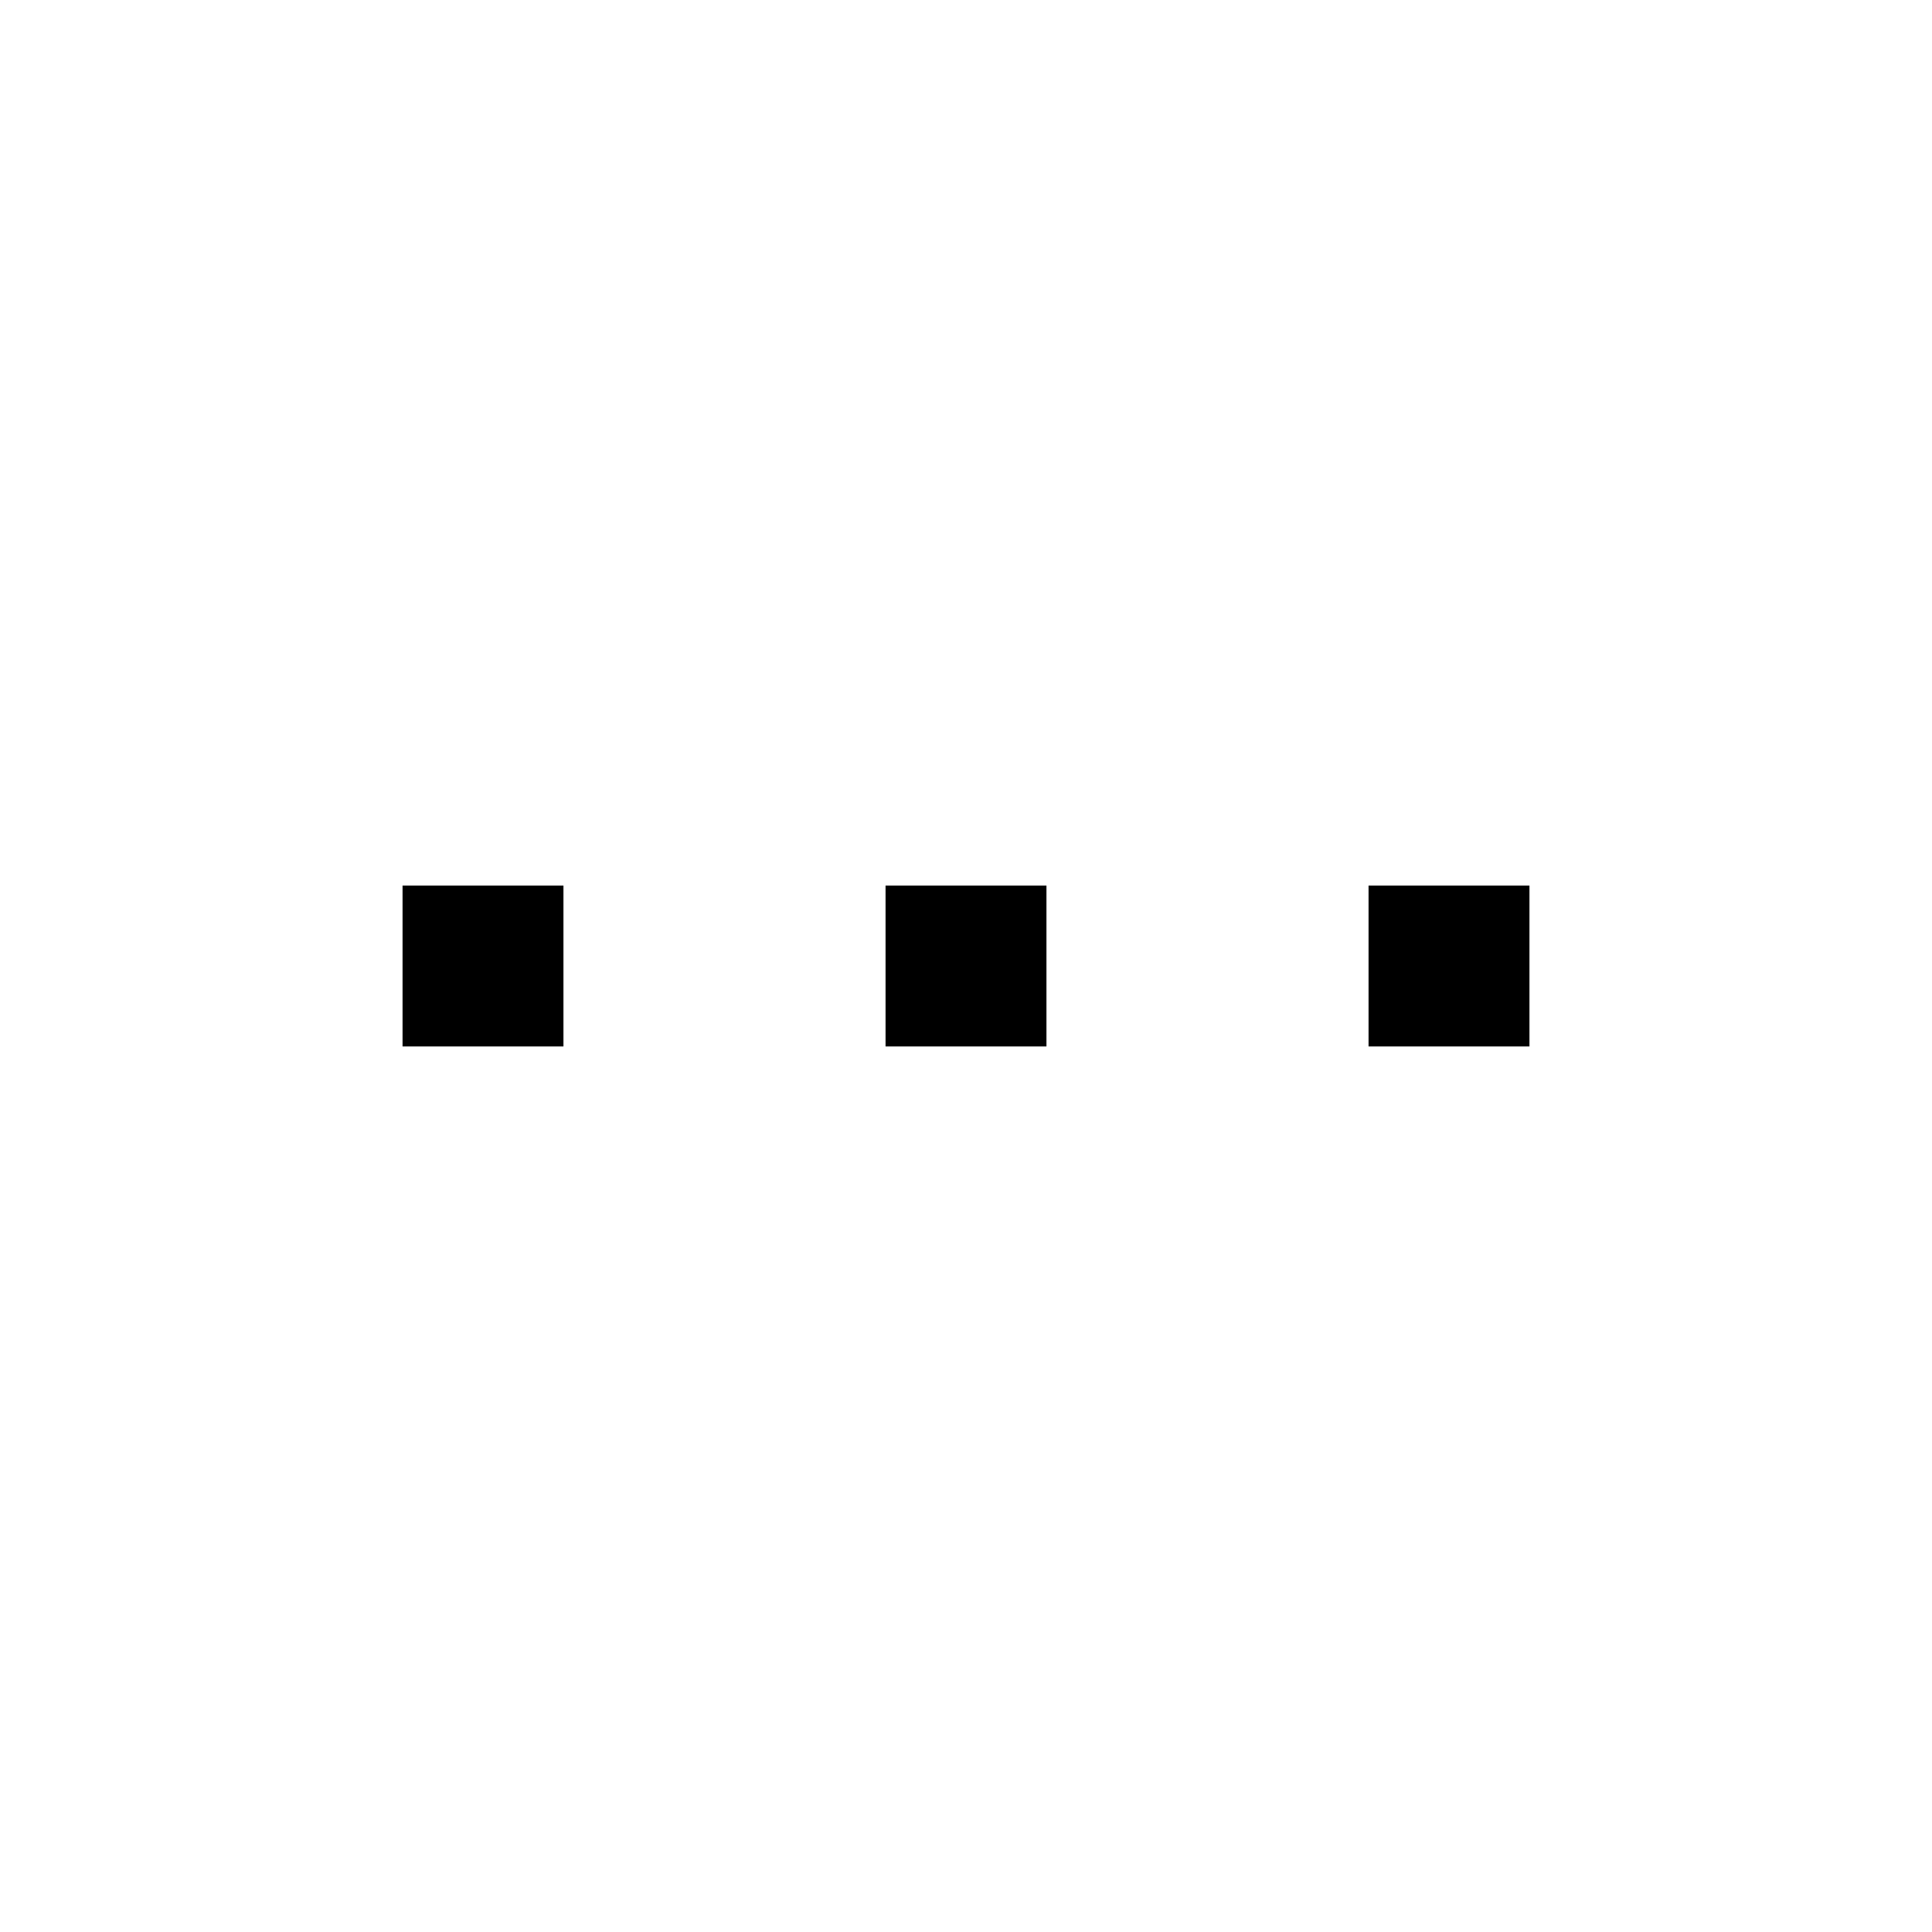
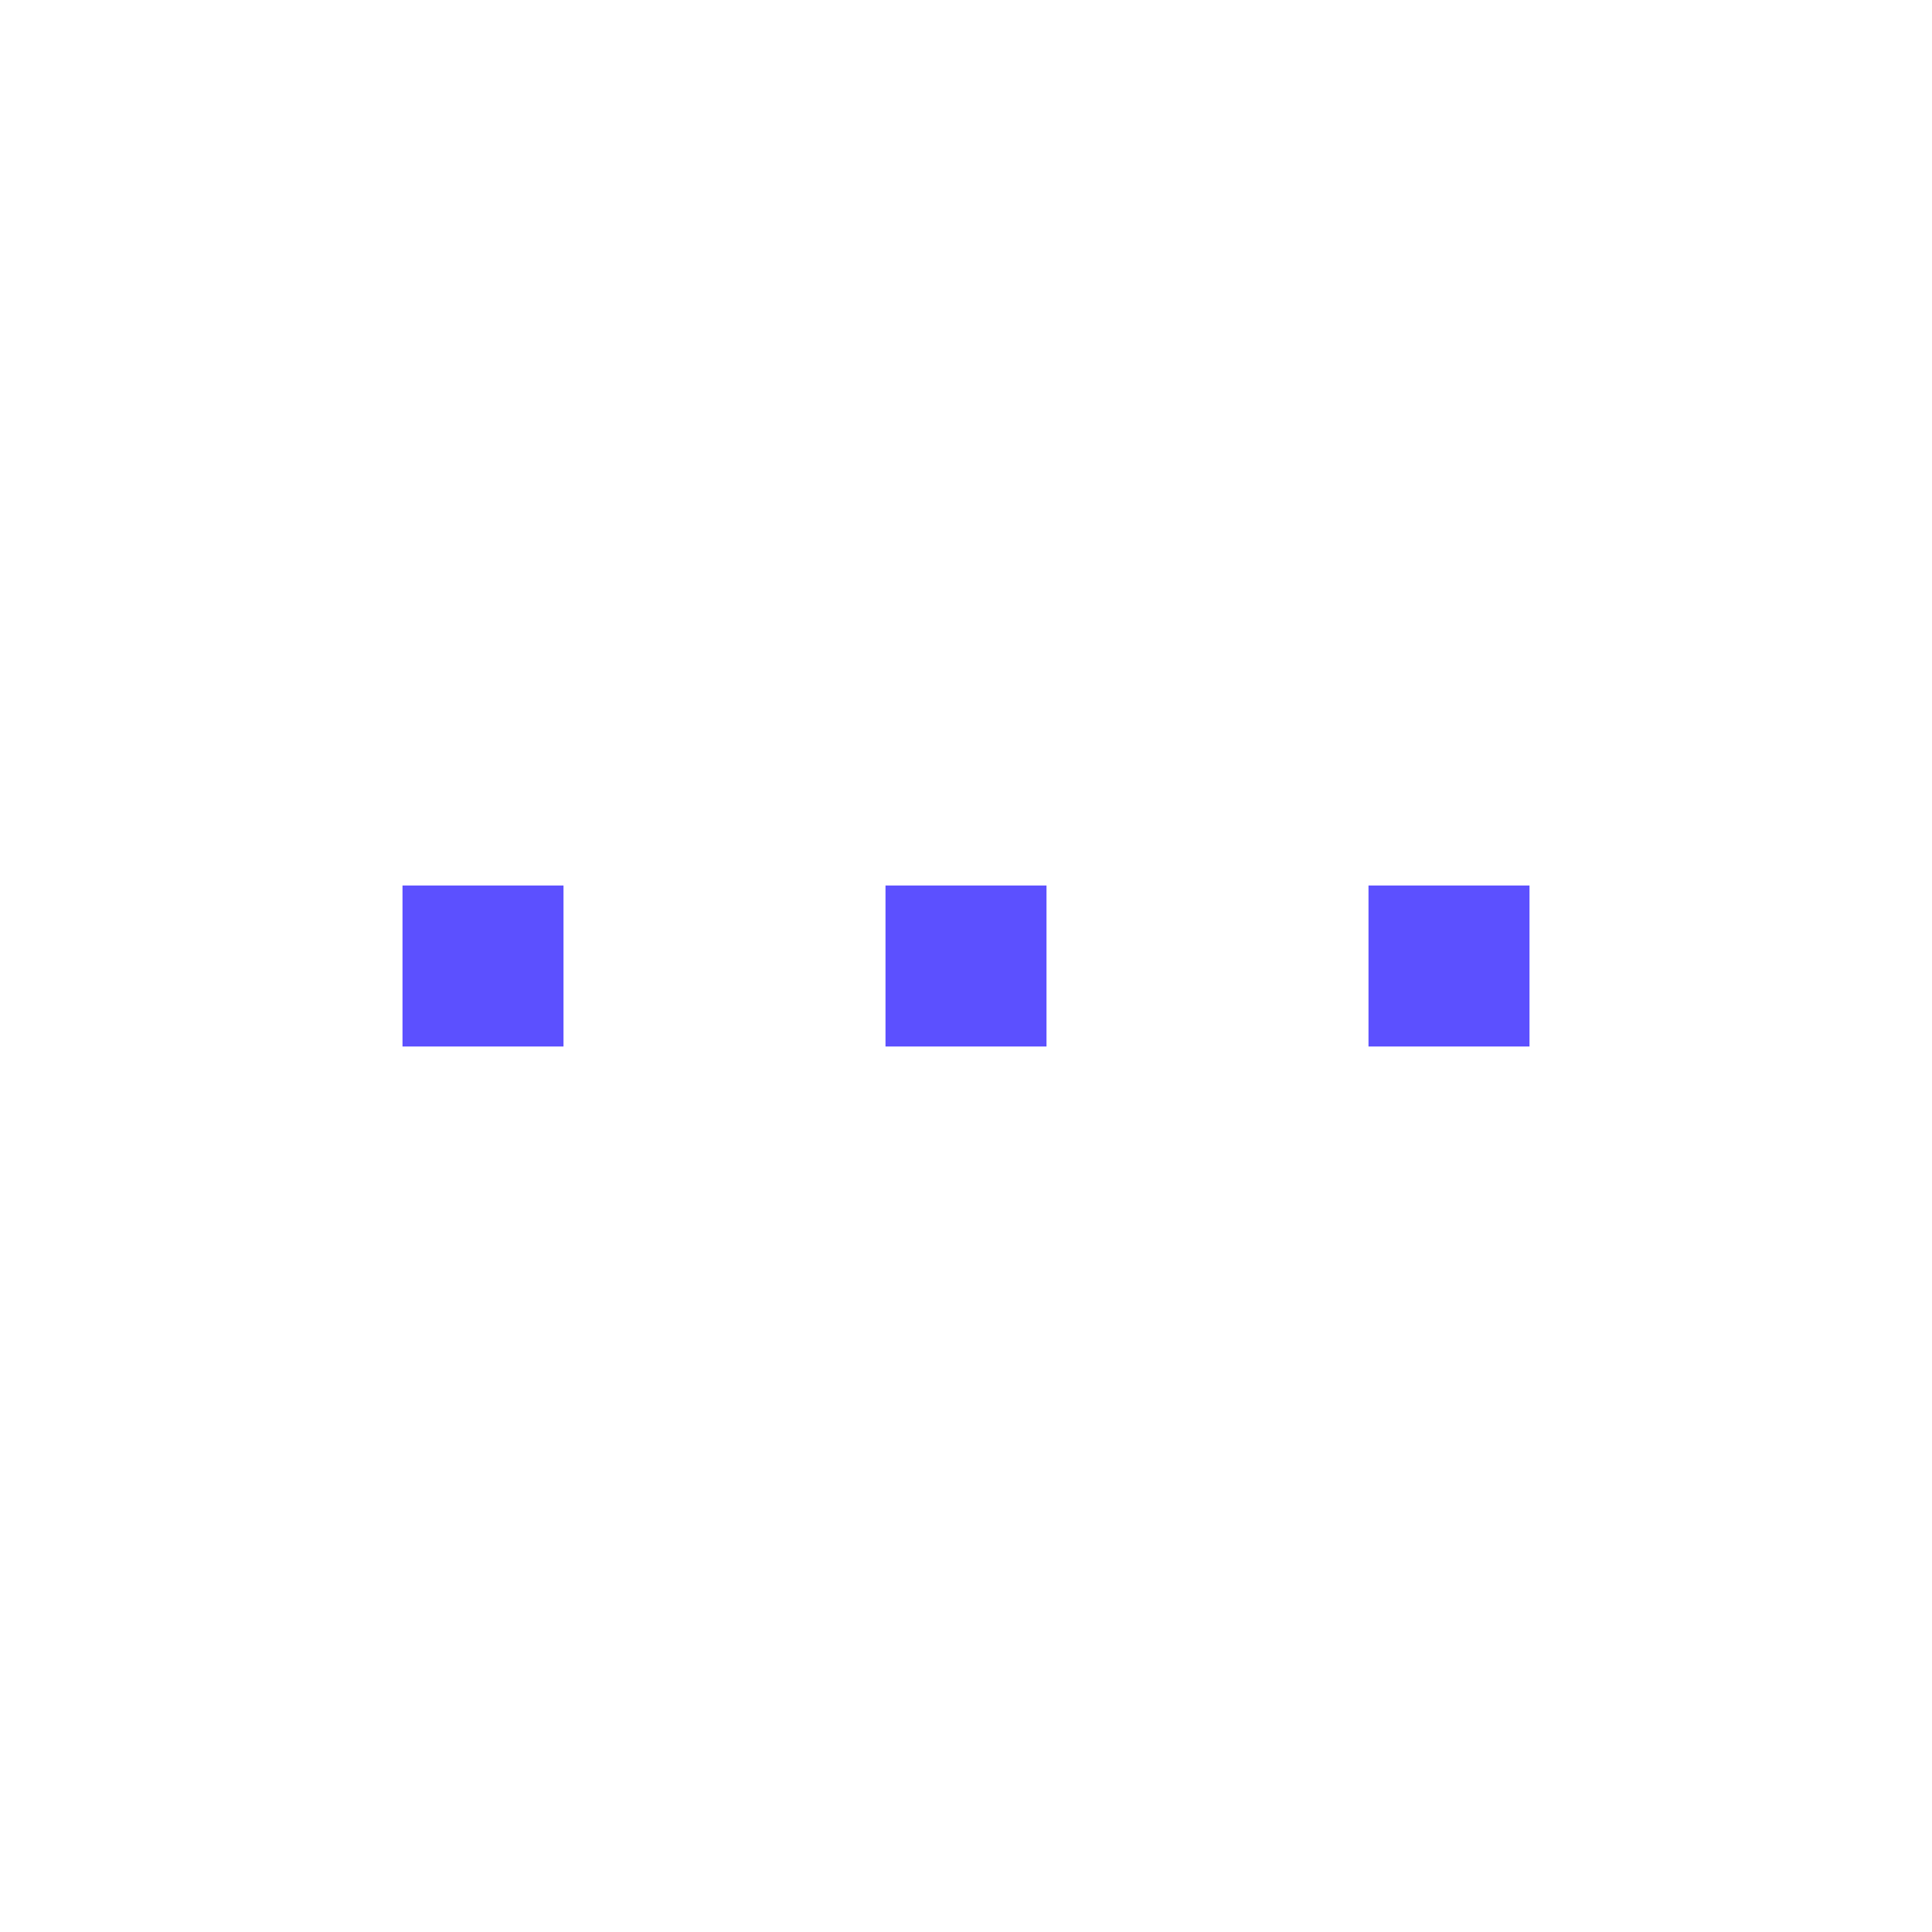
<svg xmlns="http://www.w3.org/2000/svg" style="enable-background:new" version="1.0" viewBox="0 0 24 24">
  <g transform="translate(0,-276)">
-     <rect x="5" y="287" width="2" height="2" style="fill:" />
-     <rect x="11" y="287" width="2" height="2" style="enable-background:new;fill:" />
-     <rect x="17" y="287" width="2" height="2" style="enable-background:new;fill:" />
+     <rect x="5" y="287" width="2" height="2" style="fill:#5C50FF" />
+     <rect x="11" y="287" width="2" height="2" style="enable-background:new;fill:#5C50FF" />
+     <rect x="17" y="287" width="2" height="2" style="enable-background:new;fill:#5C50FF" />
  </g>
</svg>
